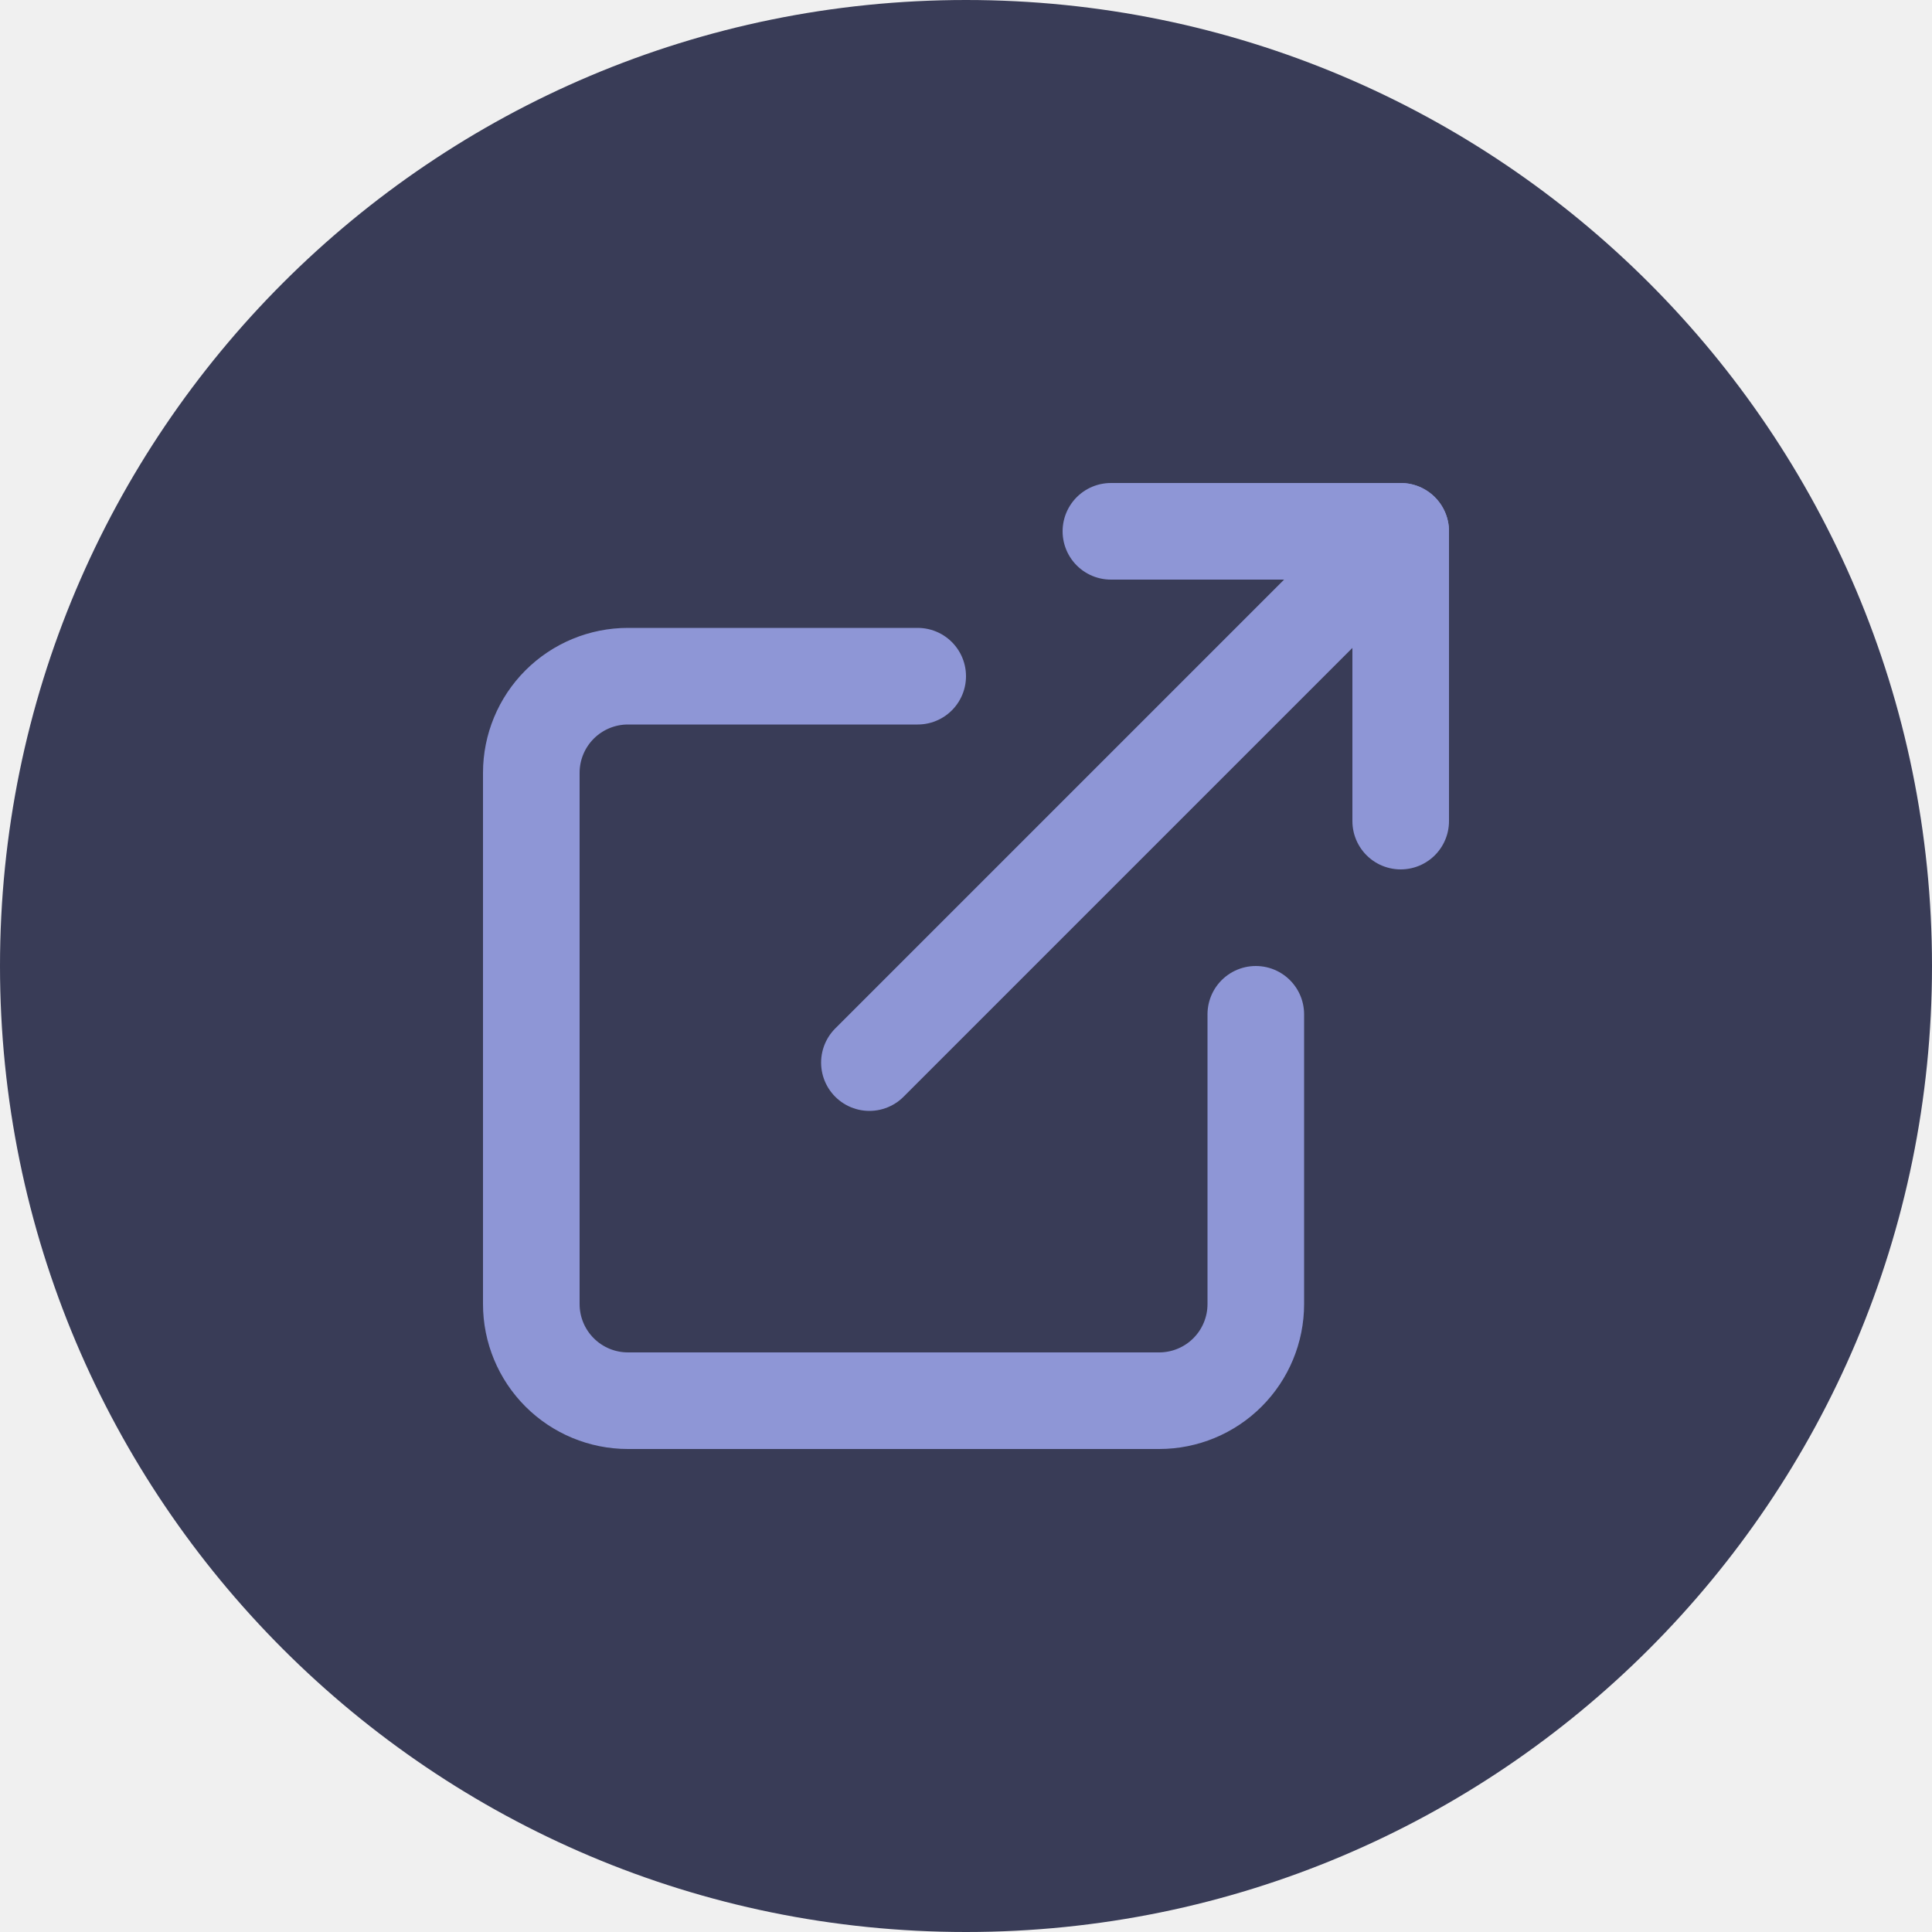
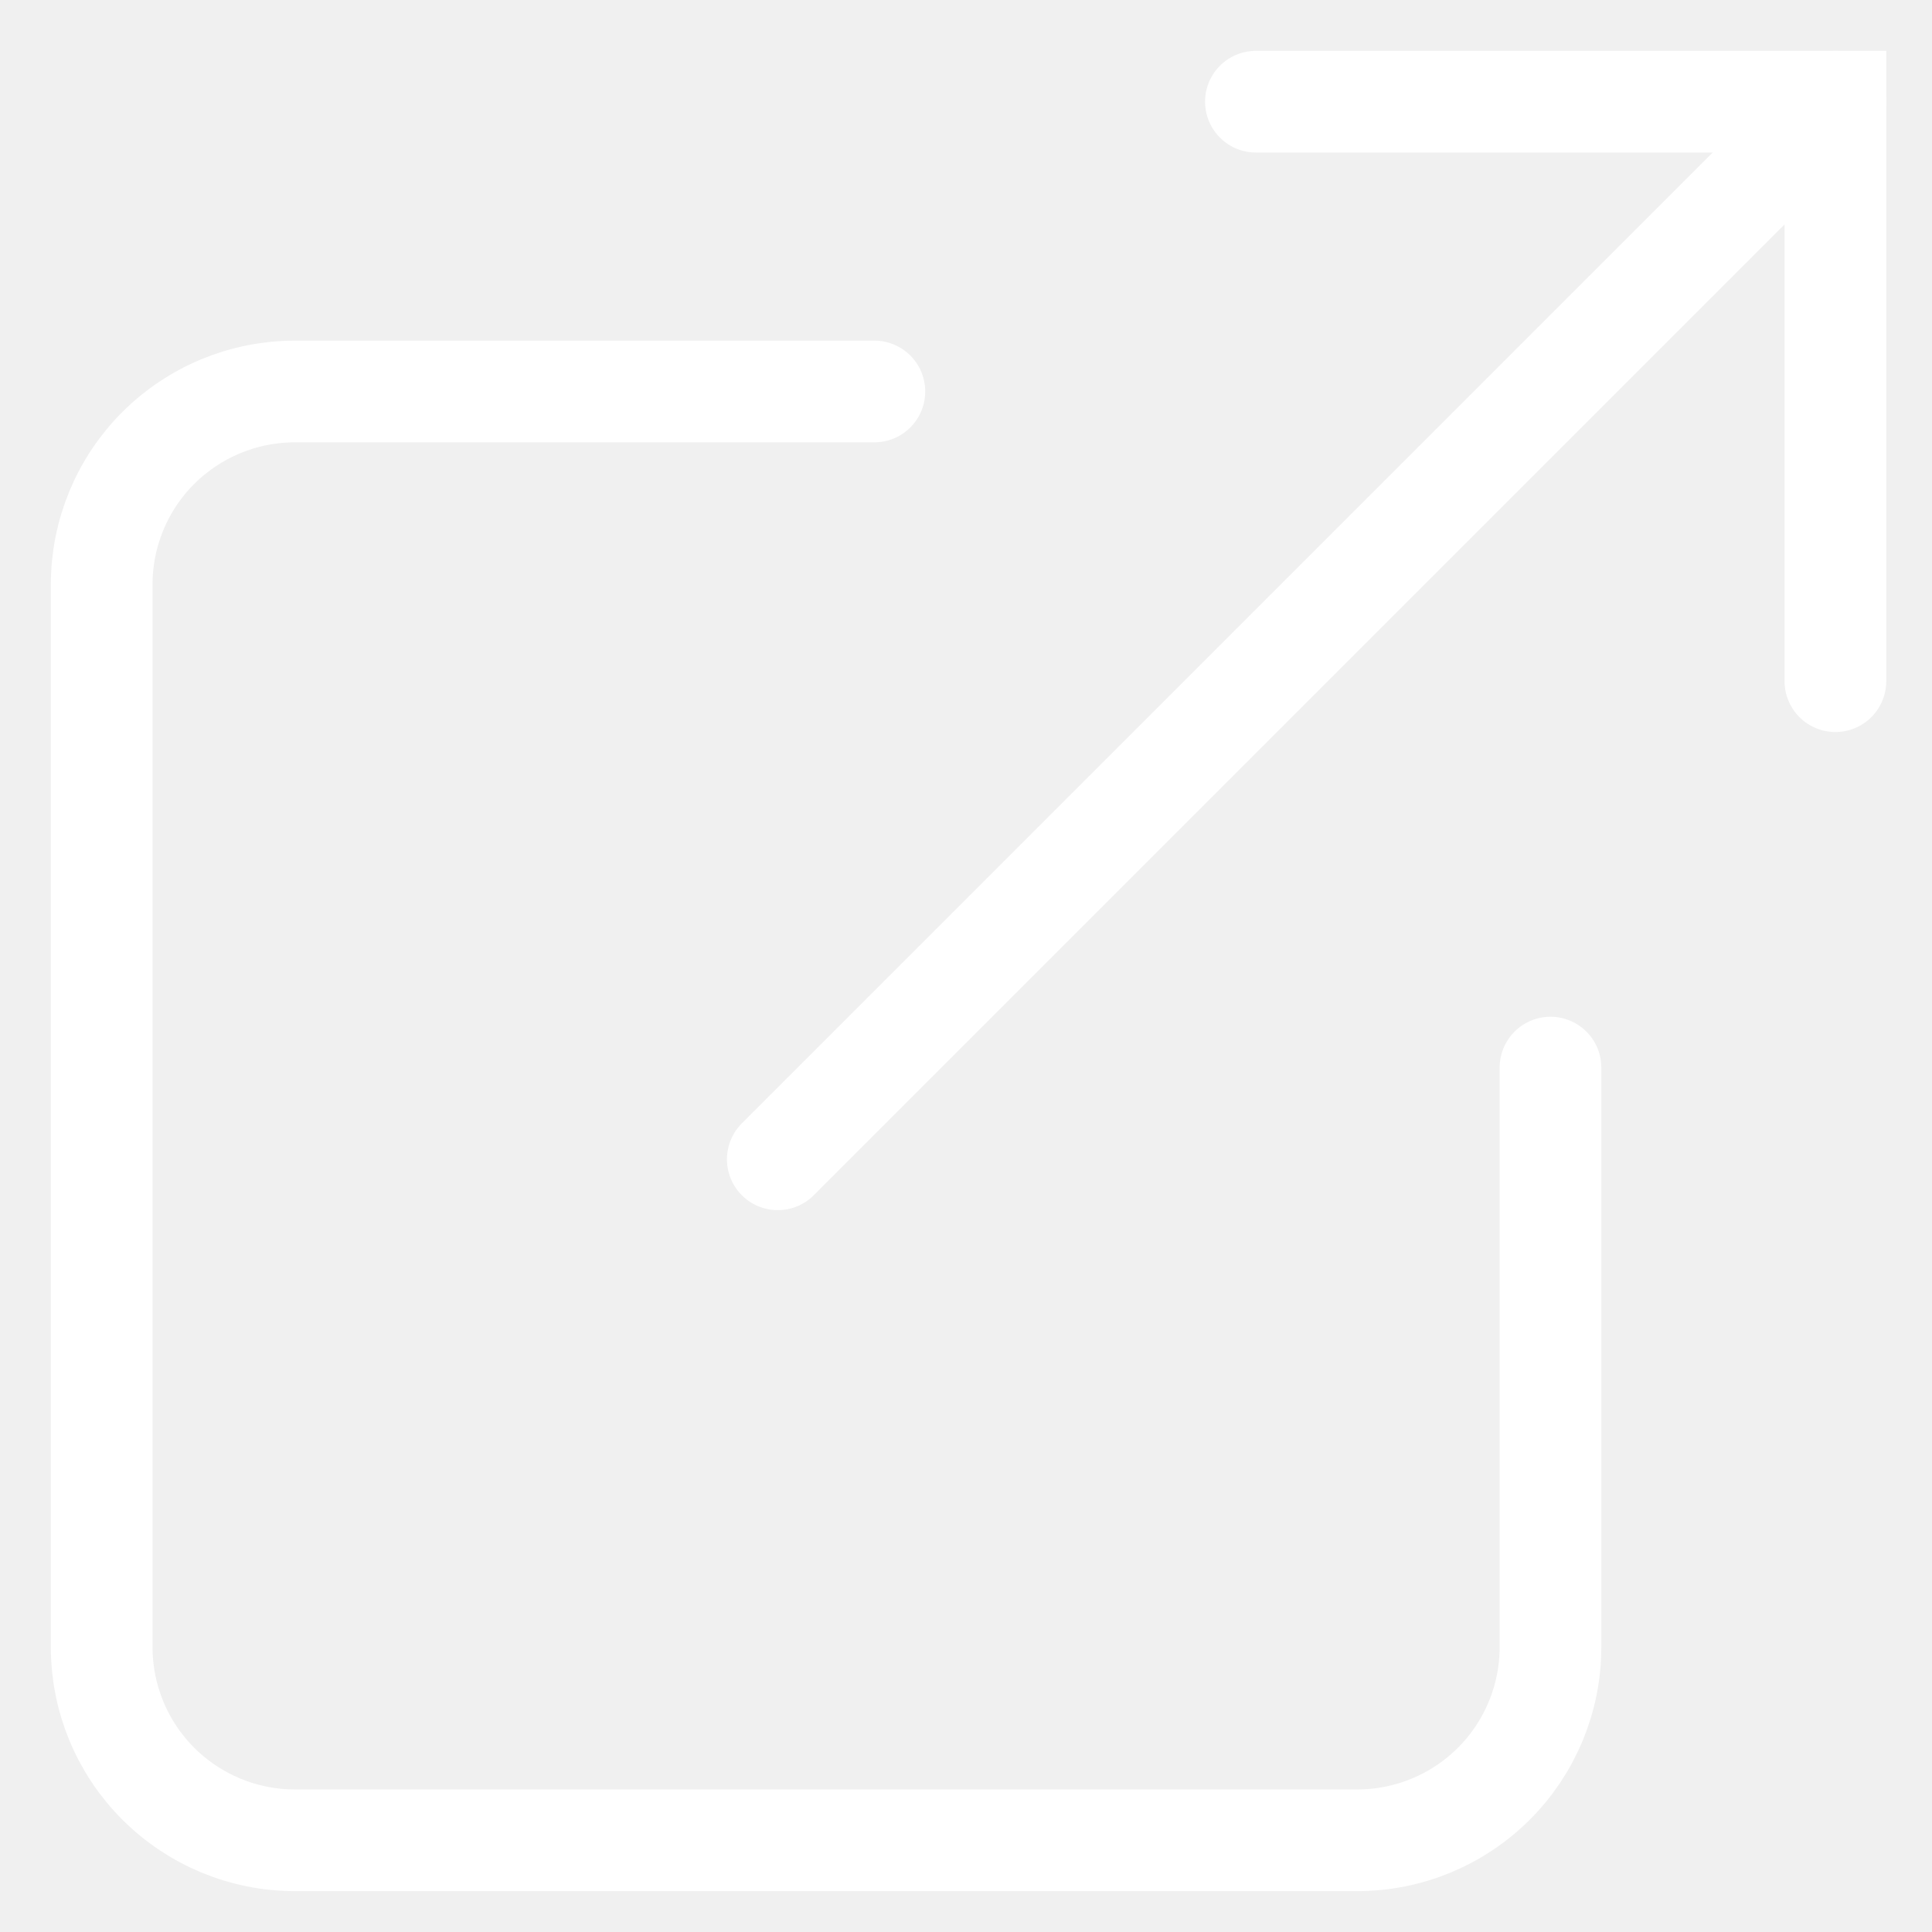
- <svg xmlns="http://www.w3.org/2000/svg" width="40" height="40" viewBox="0 0 40 40" fill="none">
-   <rect width="40" height="40" rx="20" fill="#393C57" />
-   <path d="M26 21V27C26 27.53 25.789 28.039 25.414 28.414C25.039 28.789 24.53 29 24 29H13C12.47 29 11.961 28.789 11.586 28.414C11.211 28.039 11 27.53 11 27V16C11 15.47 11.211 14.961 11.586 14.586C11.961 14.211 12.47 14 13 14H19" stroke="#8E96D6" stroke-width="2" stroke-linecap="round" stroke-linejoin="round" />
-   <path d="M23 11H29V17" stroke="#8E96D6" stroke-width="2" stroke-linecap="round" stroke-linejoin="round" />
-   <path d="M18 22L29 11" stroke="#8E96D6" stroke-width="2" stroke-linecap="round" stroke-linejoin="round" />
+ <svg xmlns="http://www.w3.org/2000/svg" width="19" height="19" viewBox="0 0 19 19" fill="none">
+   <path d="M12.351 1H18.05V6.699" stroke="white" stroke-miterlimit="10" stroke-linecap="round" />
+   <path d="M15.248 10.499V16.198C15.248 16.702 15.048 17.185 14.692 17.541C14.335 17.898 13.852 18.098 13.348 18.098H2.9C2.396 18.098 1.913 17.898 1.556 17.541C1.2 17.185 1 16.702 1 16.198V5.749C1 5.245 1.2 4.762 1.556 4.406C1.913 4.05 2.396 3.85 2.9 3.85H8.599" stroke="white" stroke-miterlimit="10" stroke-linecap="round" />
+   <path d="M7.649 11.401L18.05 1" stroke="white" stroke-miterlimit="10" stroke-linecap="round" />
</svg>
